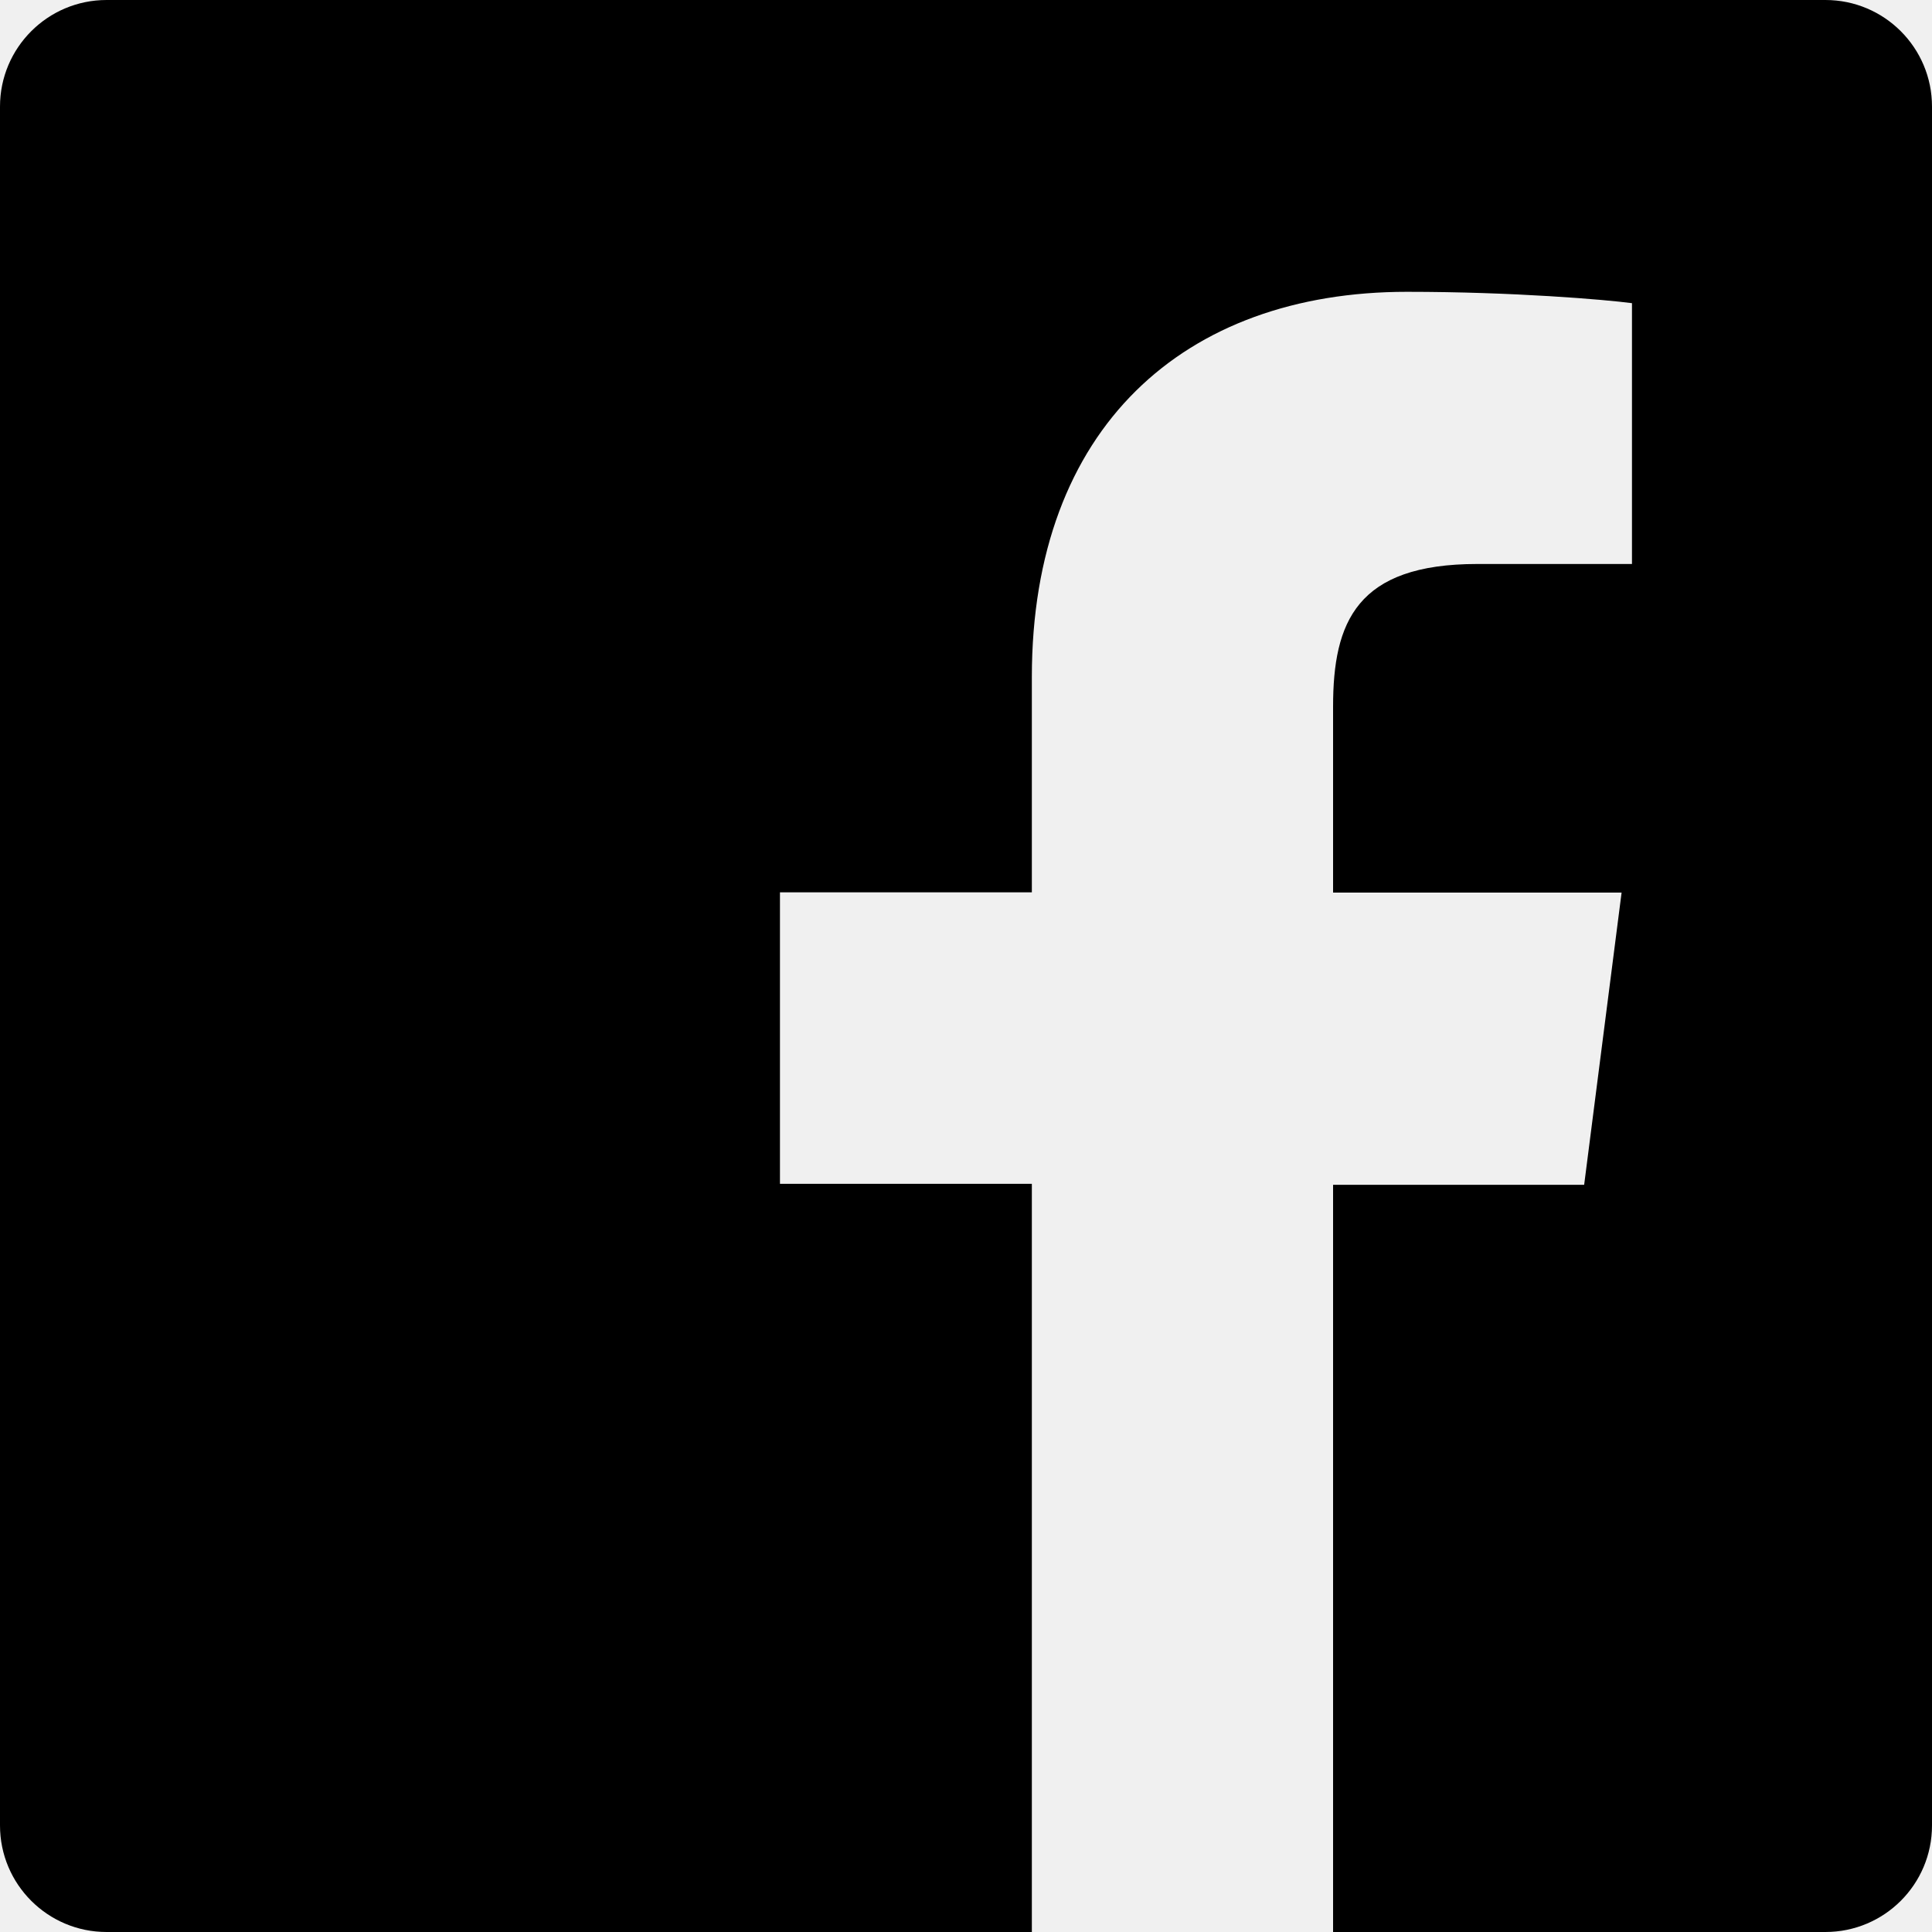
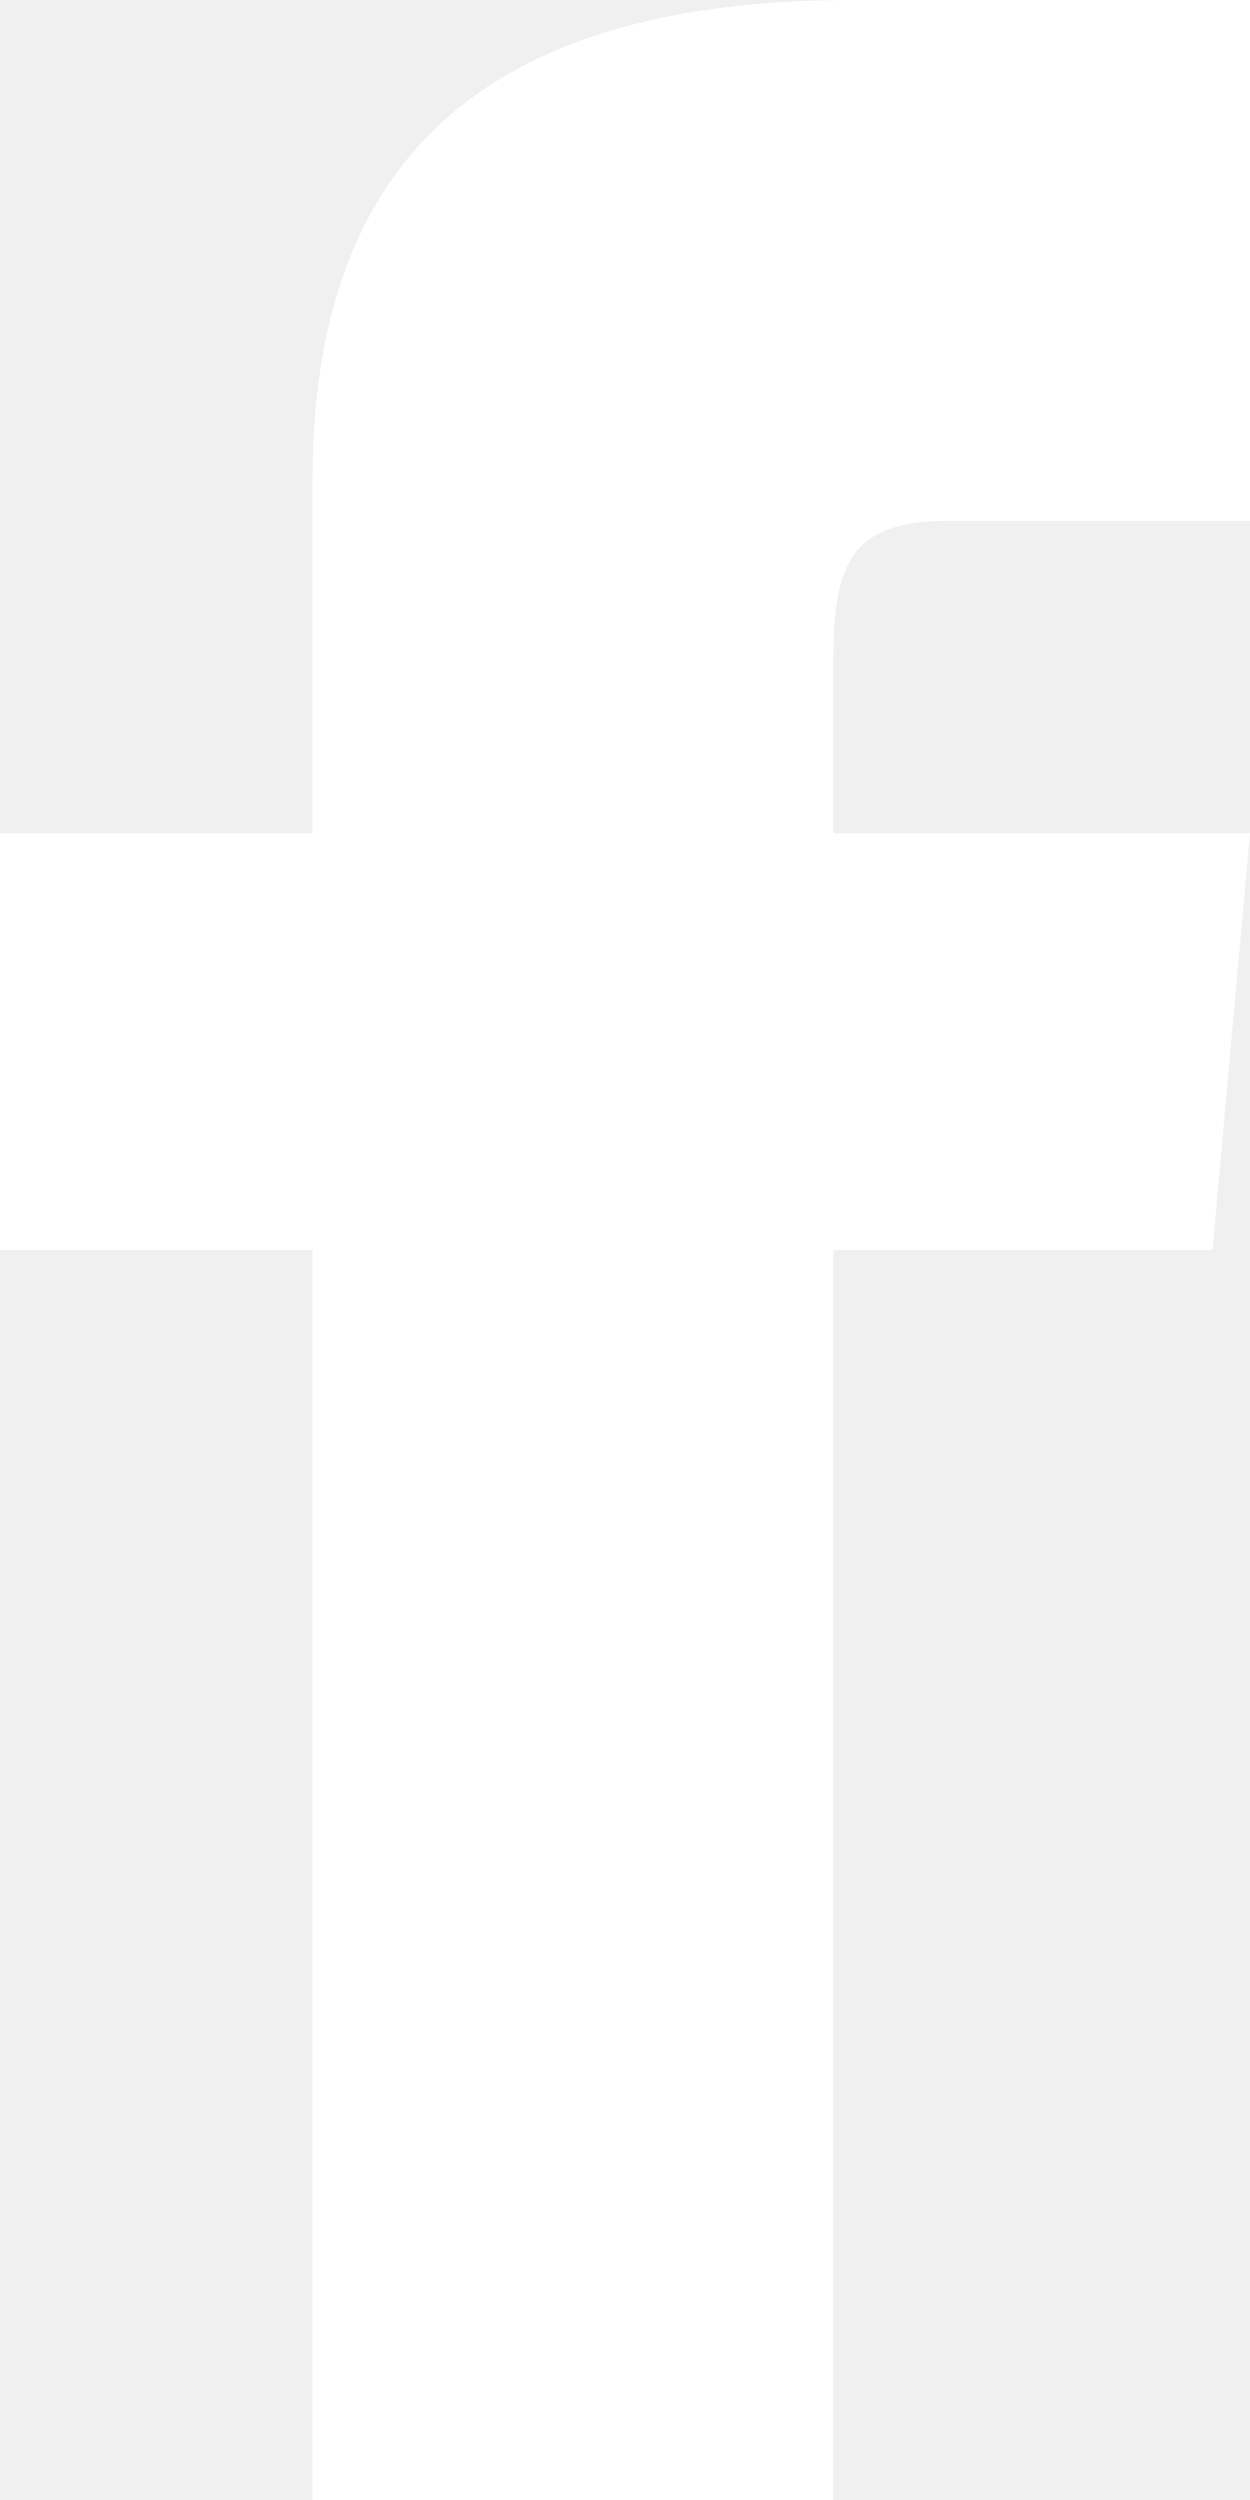
- <svg xmlns="http://www.w3.org/2000/svg" aria-labelledby="simpleicons-facebook-icon" role="img" viewBox="0 0 24 24">
-   <path d="M22.676 0H1.324C.593 0 0 .593 0 1.324v21.352C0 23.408.593 24 1.324 24h11.494v-9.294H9.689v-3.621h3.129V8.41c0-3.099 1.894-4.785 4.659-4.785 1.325 0 2.464.097 2.796.141v3.24h-1.921c-1.5 0-1.792.721-1.792 1.771v2.311h3.584l-.465 3.63H16.56V24h6.115c.733 0 1.325-.592 1.325-1.324V1.324C24 .593 23.408 0 22.676 0" />
+ <svg xmlns="http://www.w3.org/2000/svg" viewBox="0 0 12 24">
+   <defs>
+     <style>.cls-1{fill:#fff;}</style>
+   </defs>
+   <g id="Layer_2" data-name="Layer 2">
+     <g id="Layer_1-2" data-name="Layer 1">
+       <path class="cls-1" d="M3,8H0v4H3V24H8V12h3.64L12,8H8V6.33C8,5.38,8.19,5,9.11,5H12V0H8.19C4.6,0,3,1.58,3,4.61Z" />
+     </g>
+   </g>
</svg>
